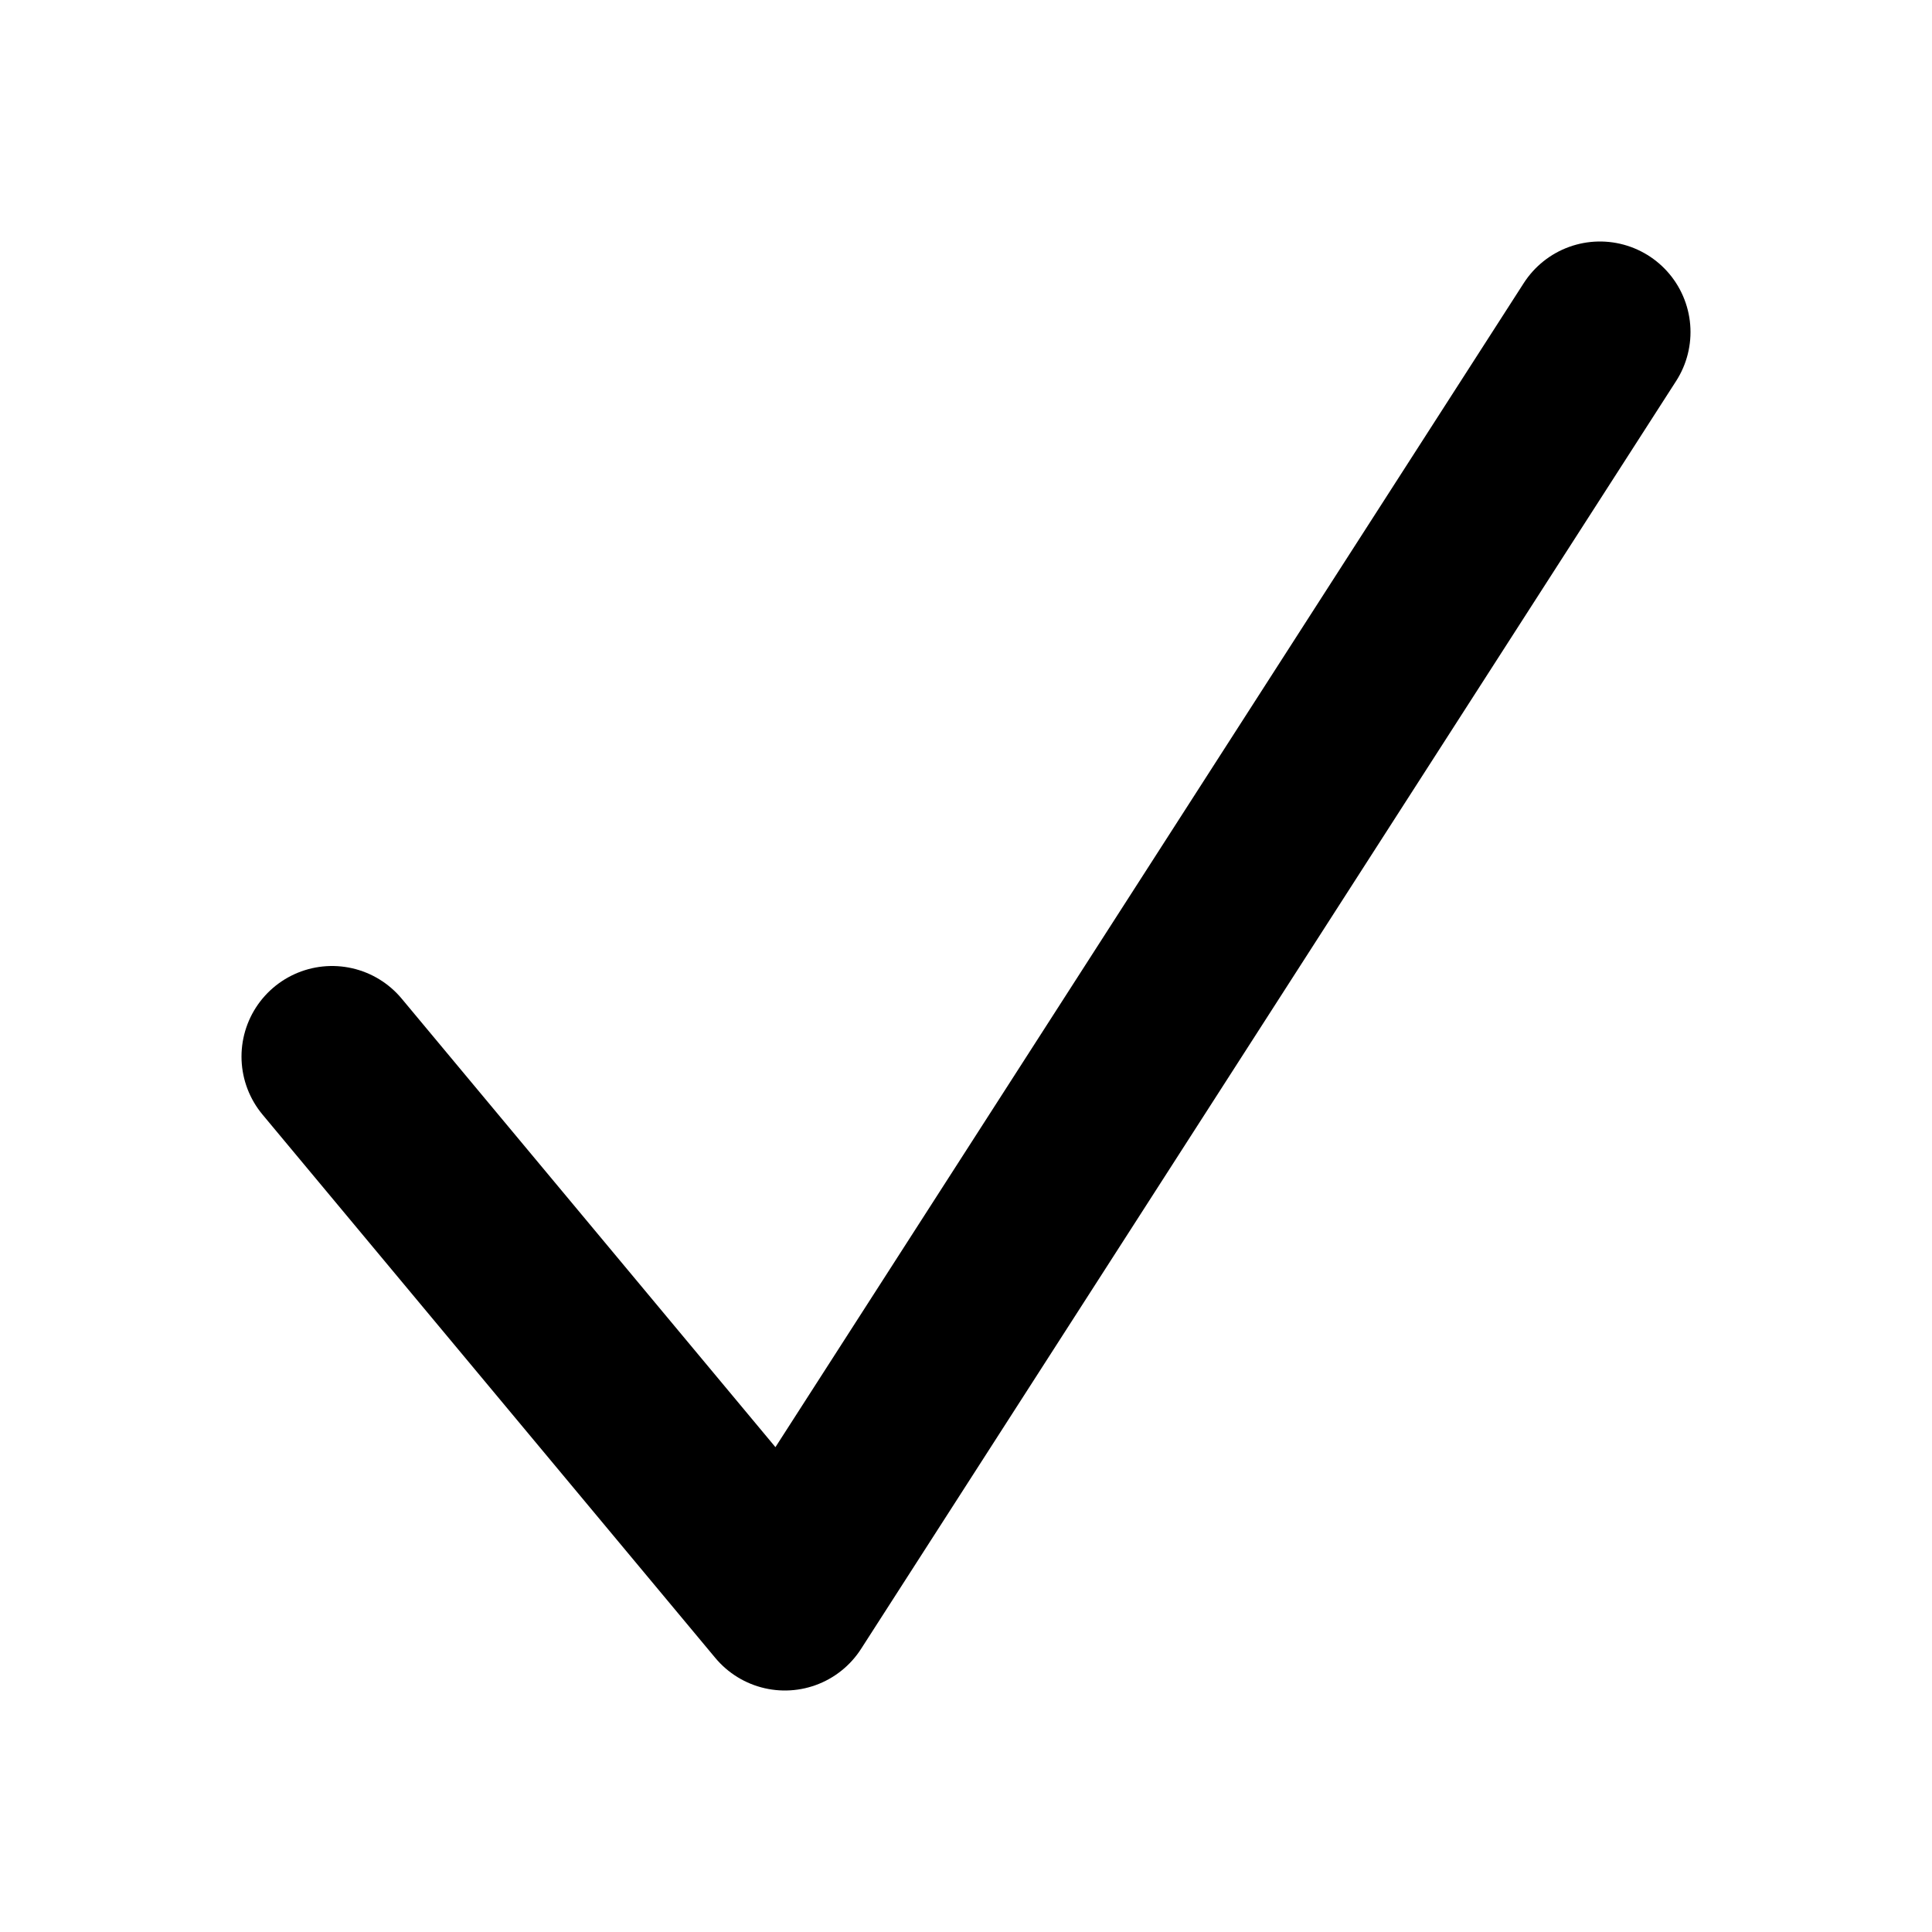
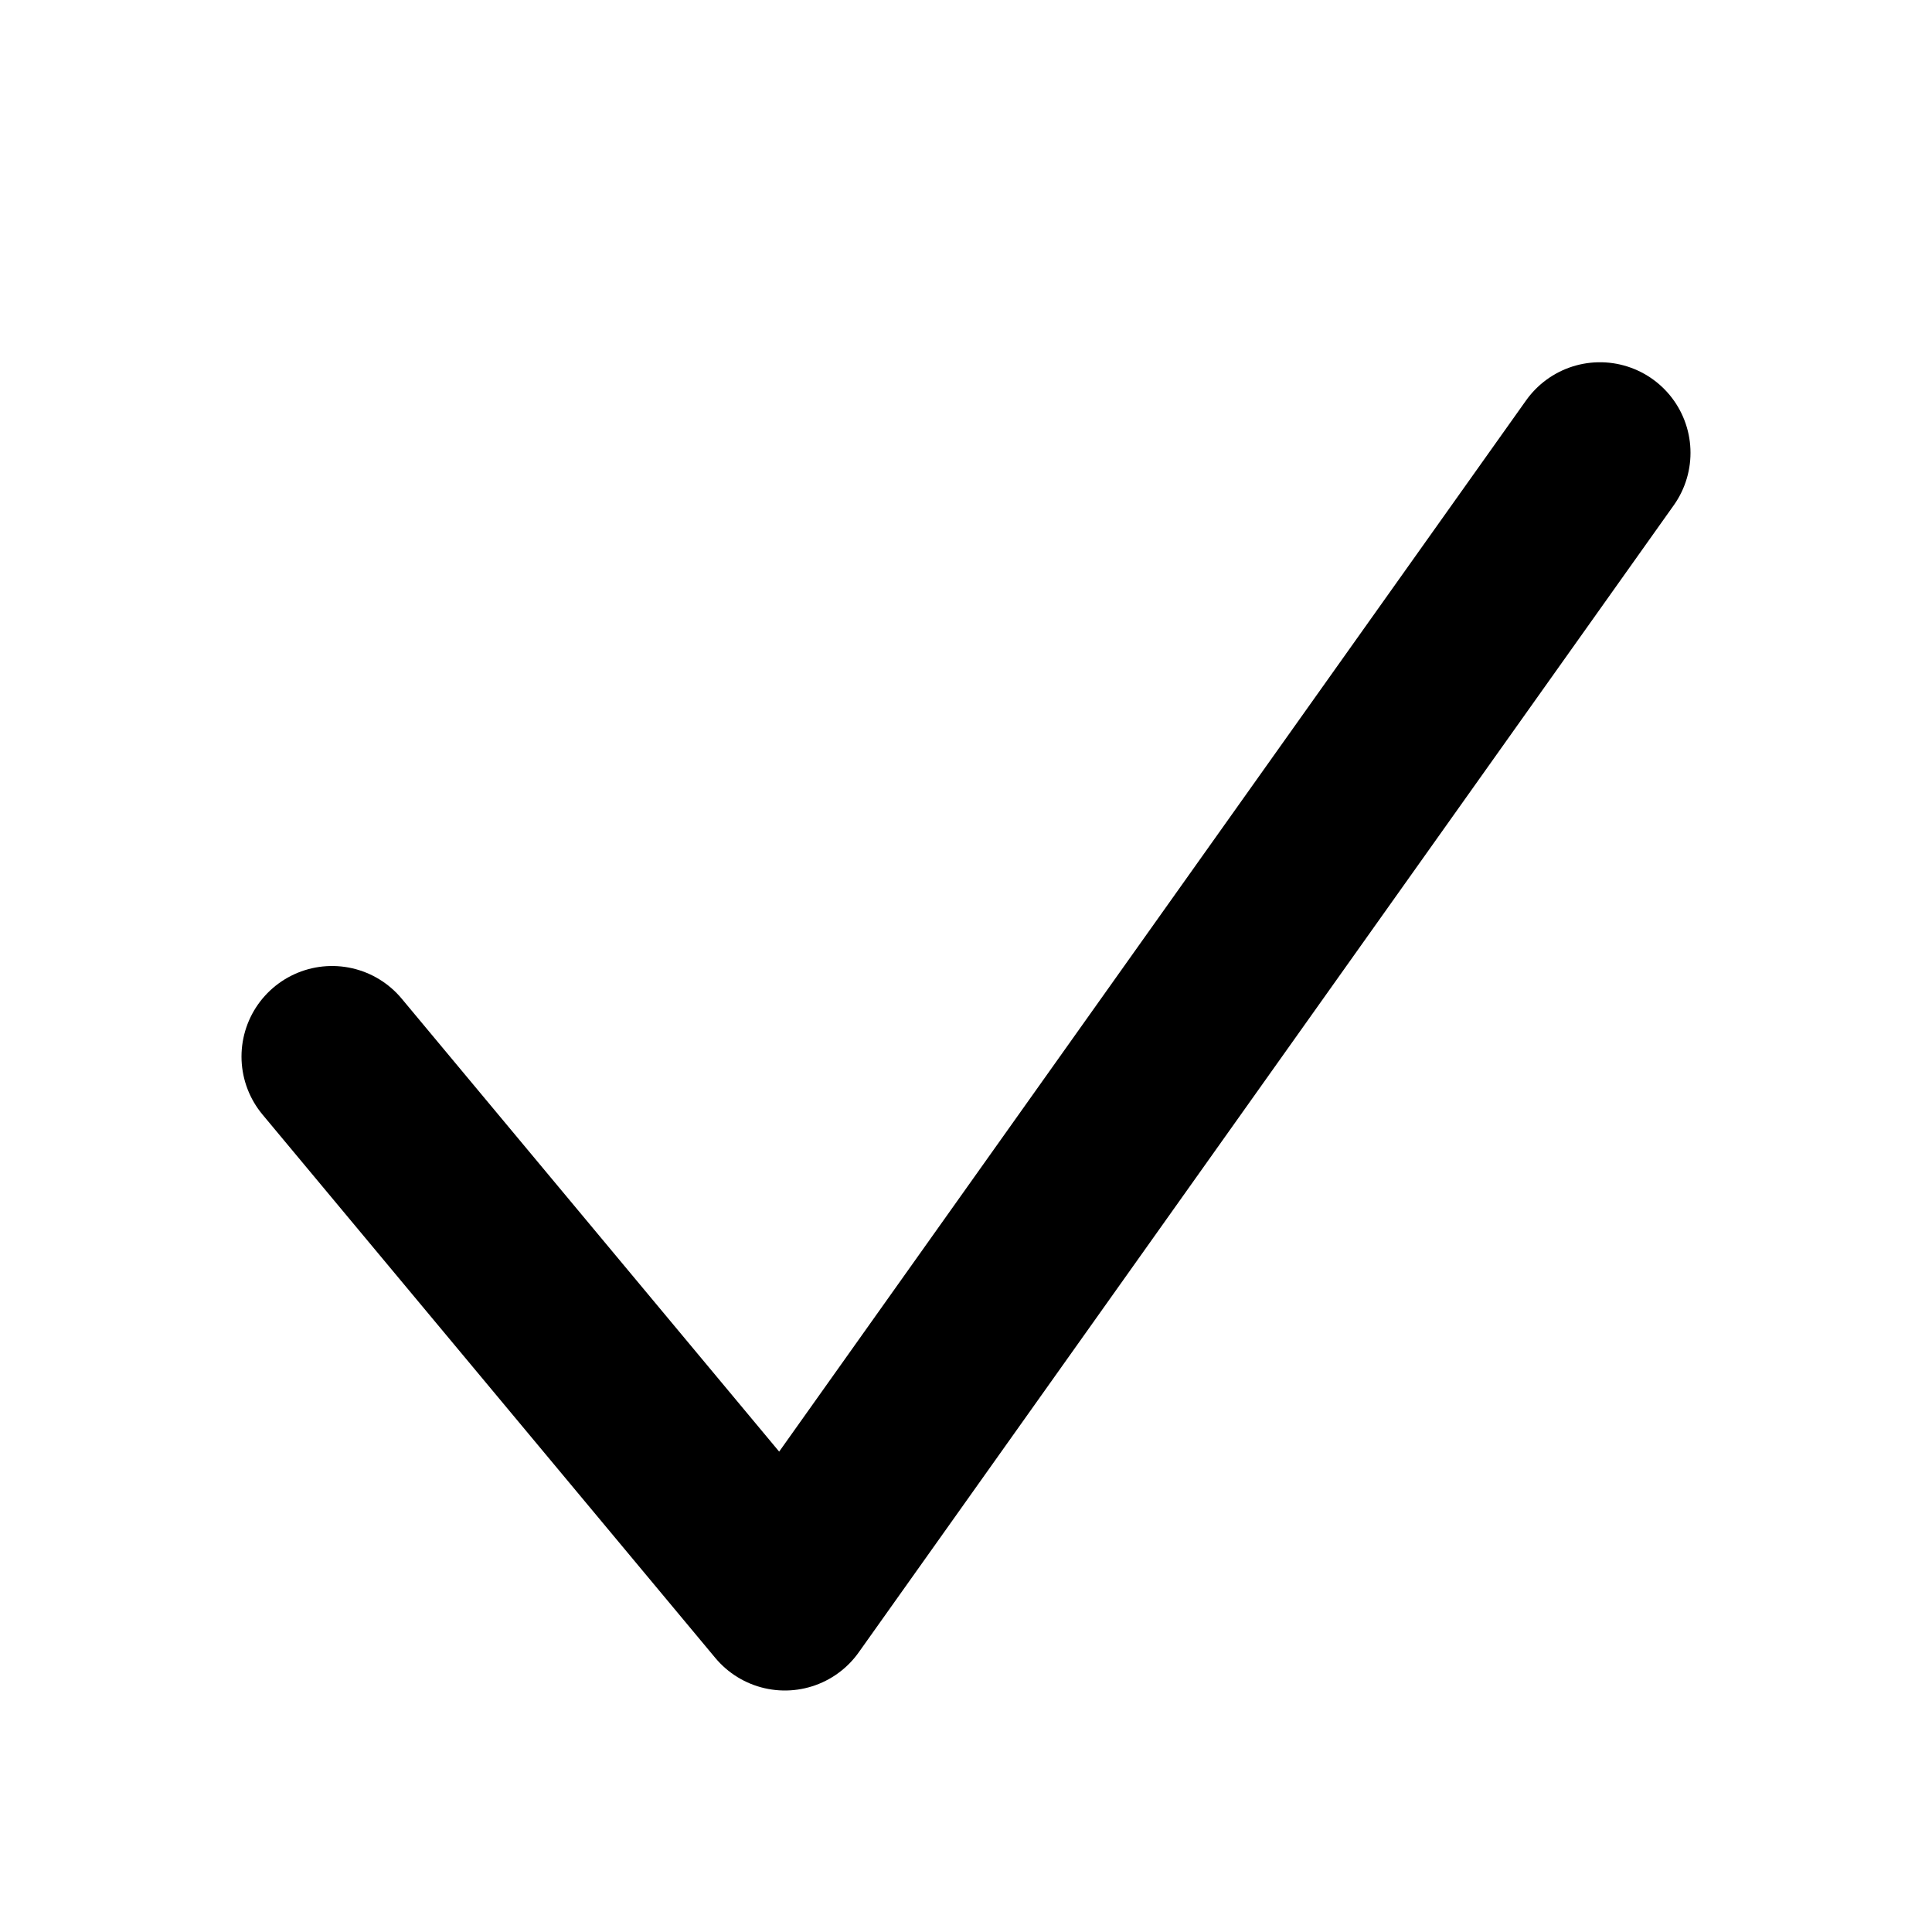
<svg xmlns="http://www.w3.org/2000/svg" width="16" height="16" fill="none" viewBox="0 0 16 16">
-   <path stroke="currentColor" stroke-linecap="round" stroke-linejoin="round" stroke-width="1.5" d="m2.75 8.75 3.75 4.5 6.75-10.5" />
+   <path stroke="currentColor" stroke-linecap="round" stroke-linejoin="round" stroke-width="1.5" d="m2.75 8.75 3.75 4.5 6.75-9.5" />
</svg>
